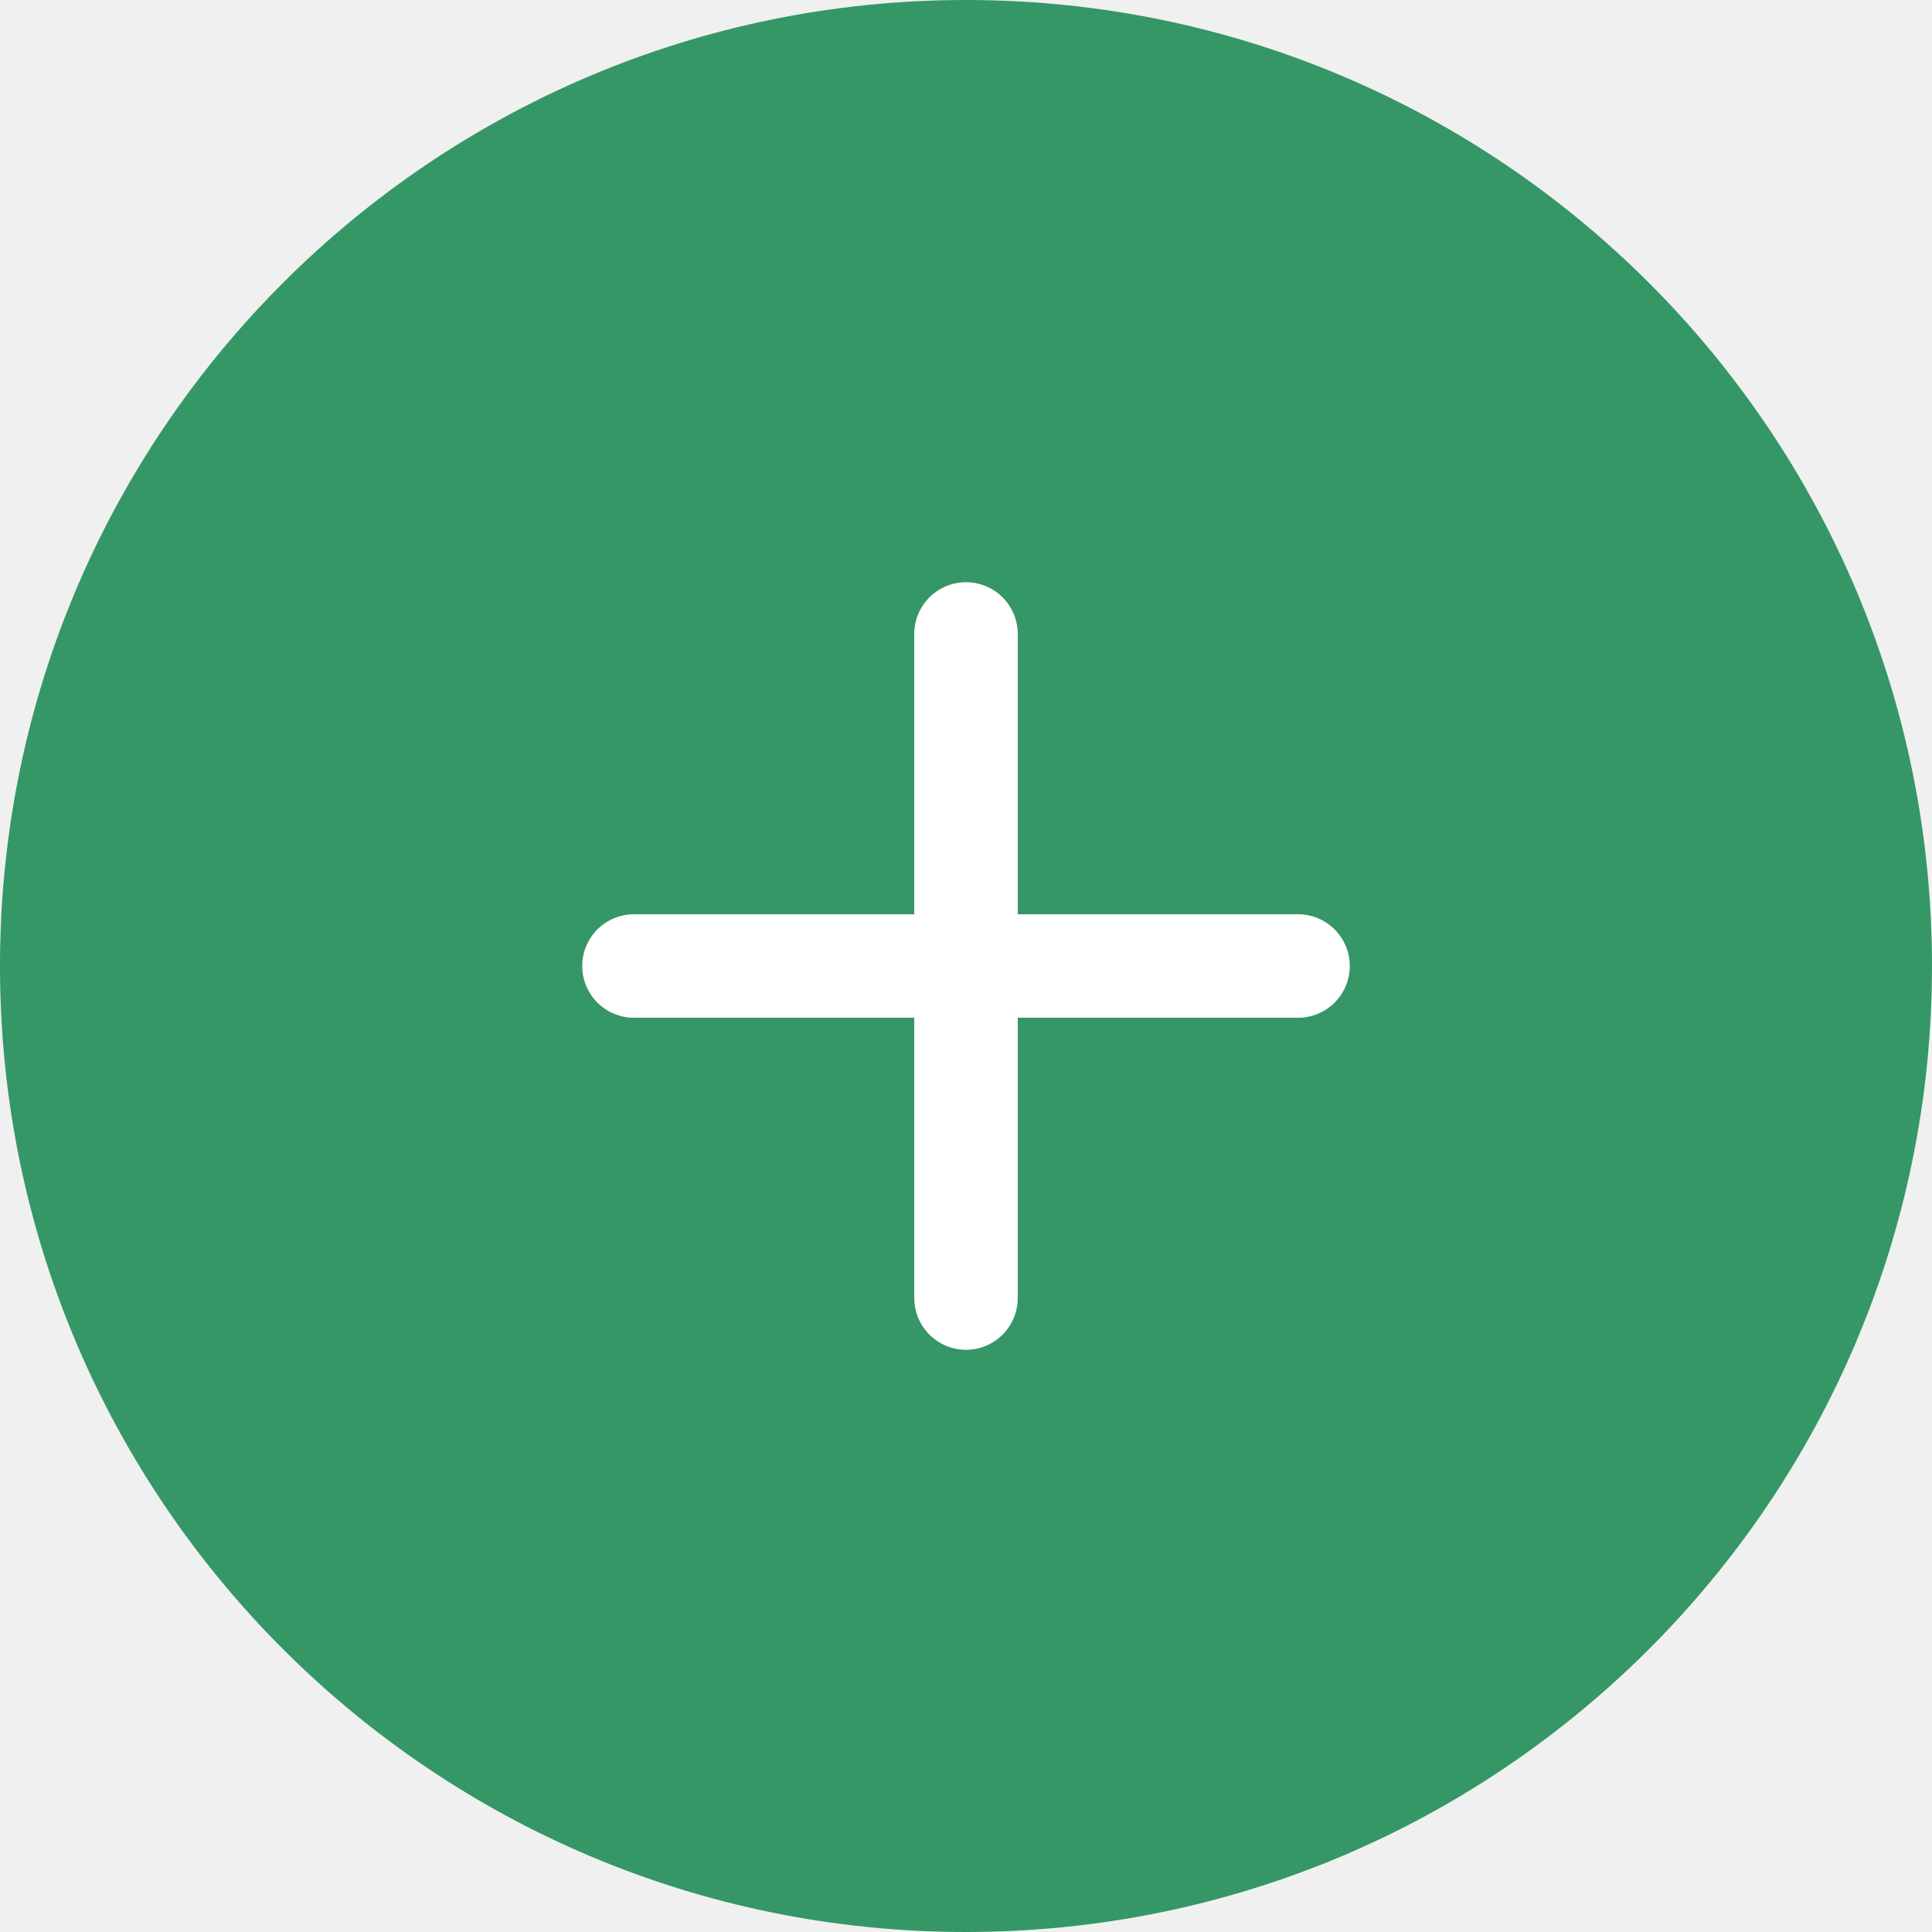
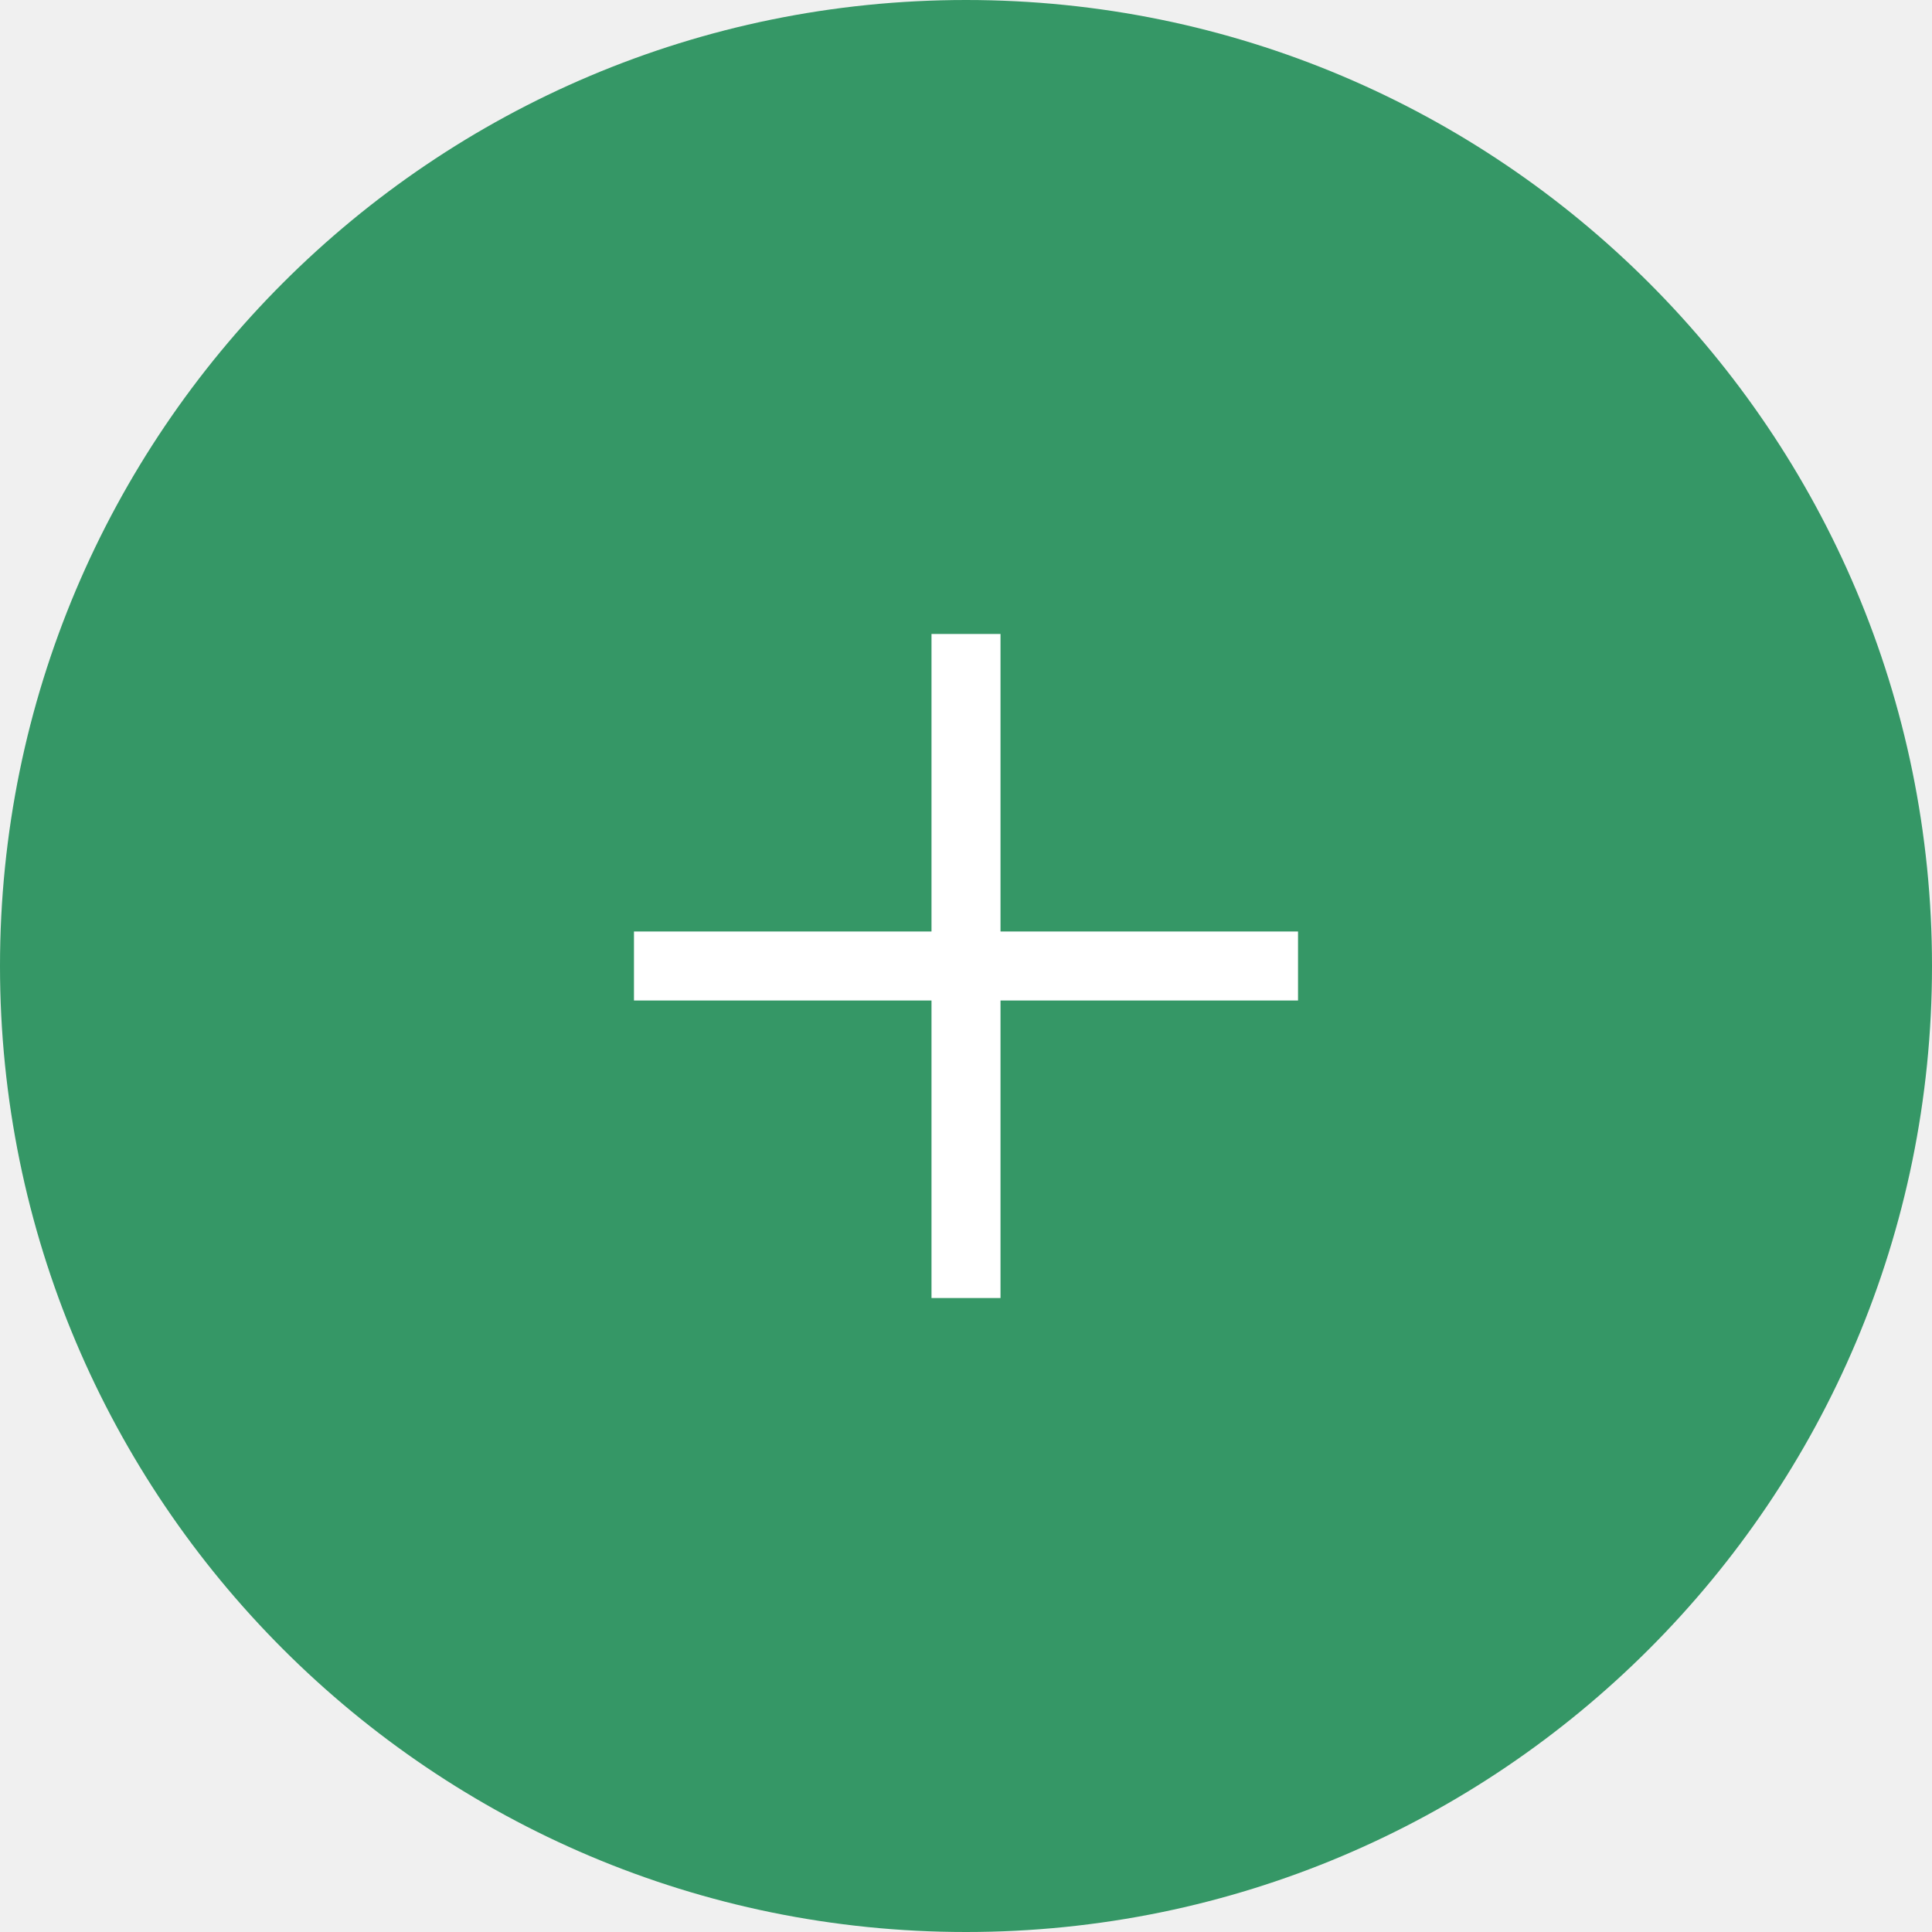
<svg xmlns="http://www.w3.org/2000/svg" width="28" height="28" viewBox="0 0 28 28" fill="none">
  <rect width="28" height="28" rx="14" fill="#359766" />
  <g clip-path="url(#clip0_1064_4311)">
-     <path d="M9.188 14H18.812" stroke="white" stroke-width="1.5" stroke-linecap="round" stroke-linejoin="round" />
-     <path d="M14 9.188V18.812" stroke="white" stroke-width="1.5" stroke-linecap="round" stroke-linejoin="round" />
+     <path d="M9.188 14H18.812" stroke="white" strokeWidth="1.5" strokeLinecap="round" strokeLinejoin="round" />
+     <path d="M14 9.188V18.812" stroke="white" strokeWidth="1.5" strokeLinecap="round" strokeLinejoin="round" />
  </g>
  <defs>
    <clipPath id="clip0_1064_4311">
      <rect width="14" height="14" fill="white" transform="translate(7 7)" />
    </clipPath>
  </defs>
</svg>
